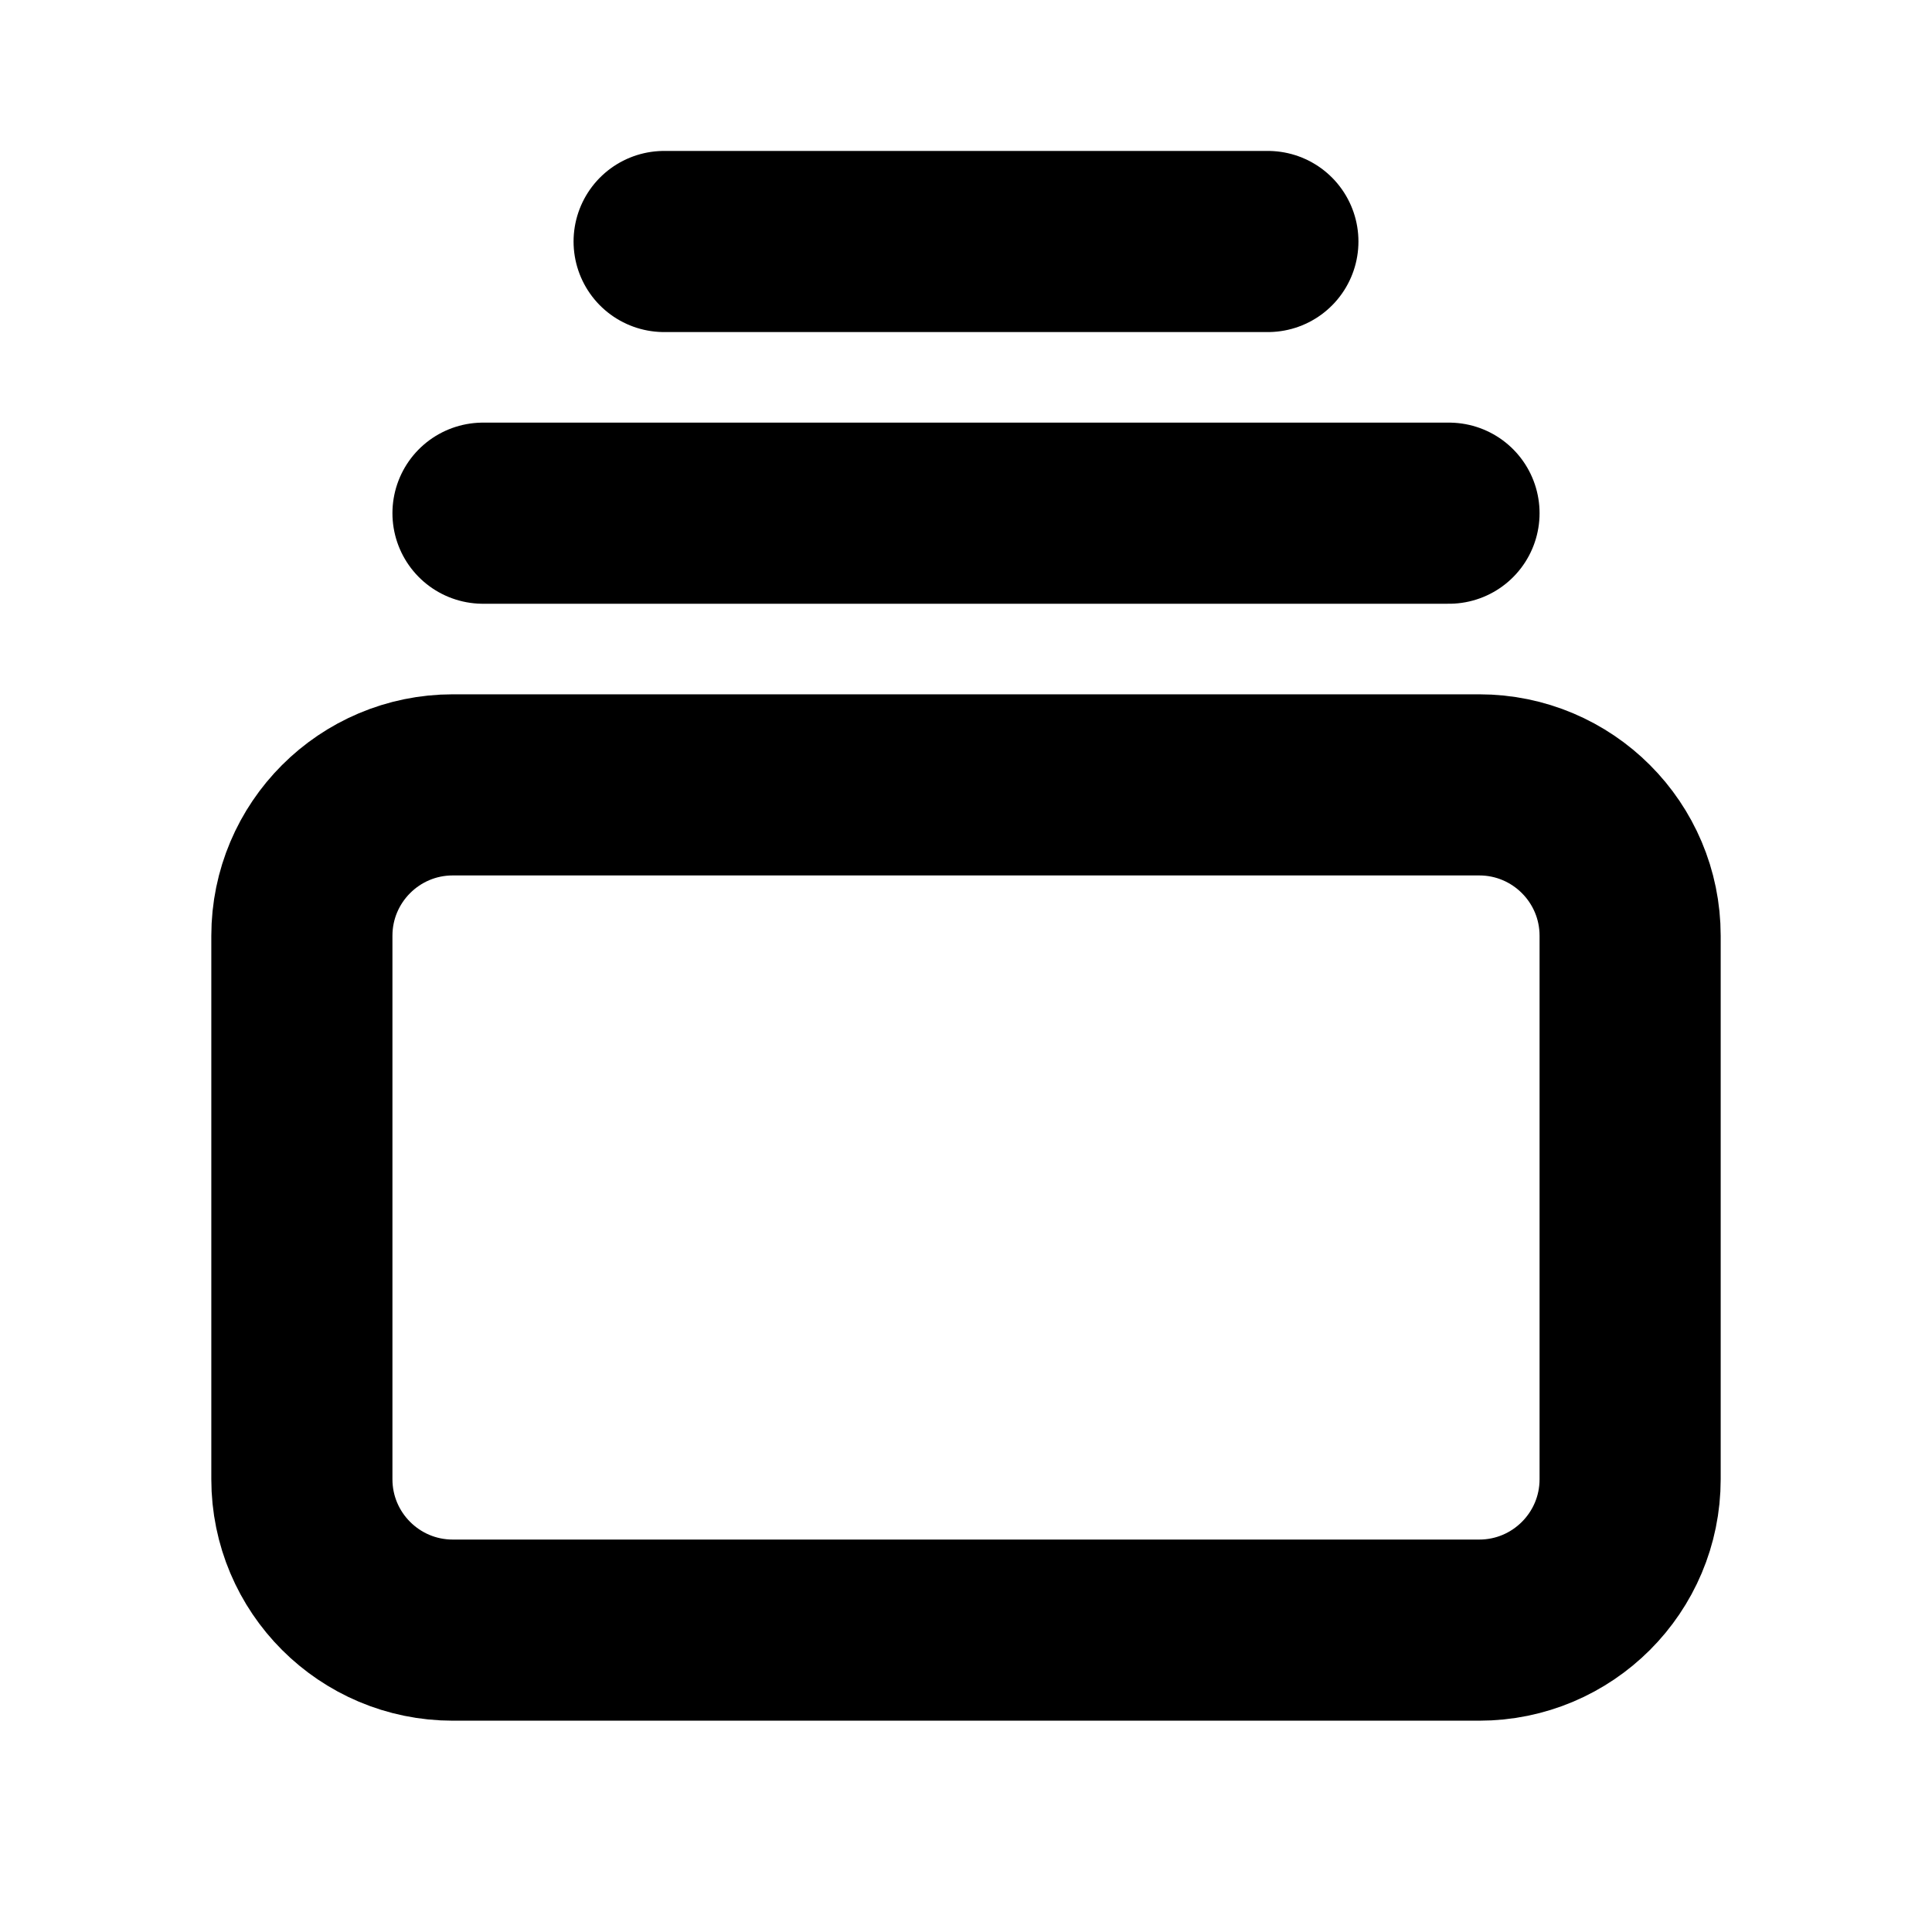
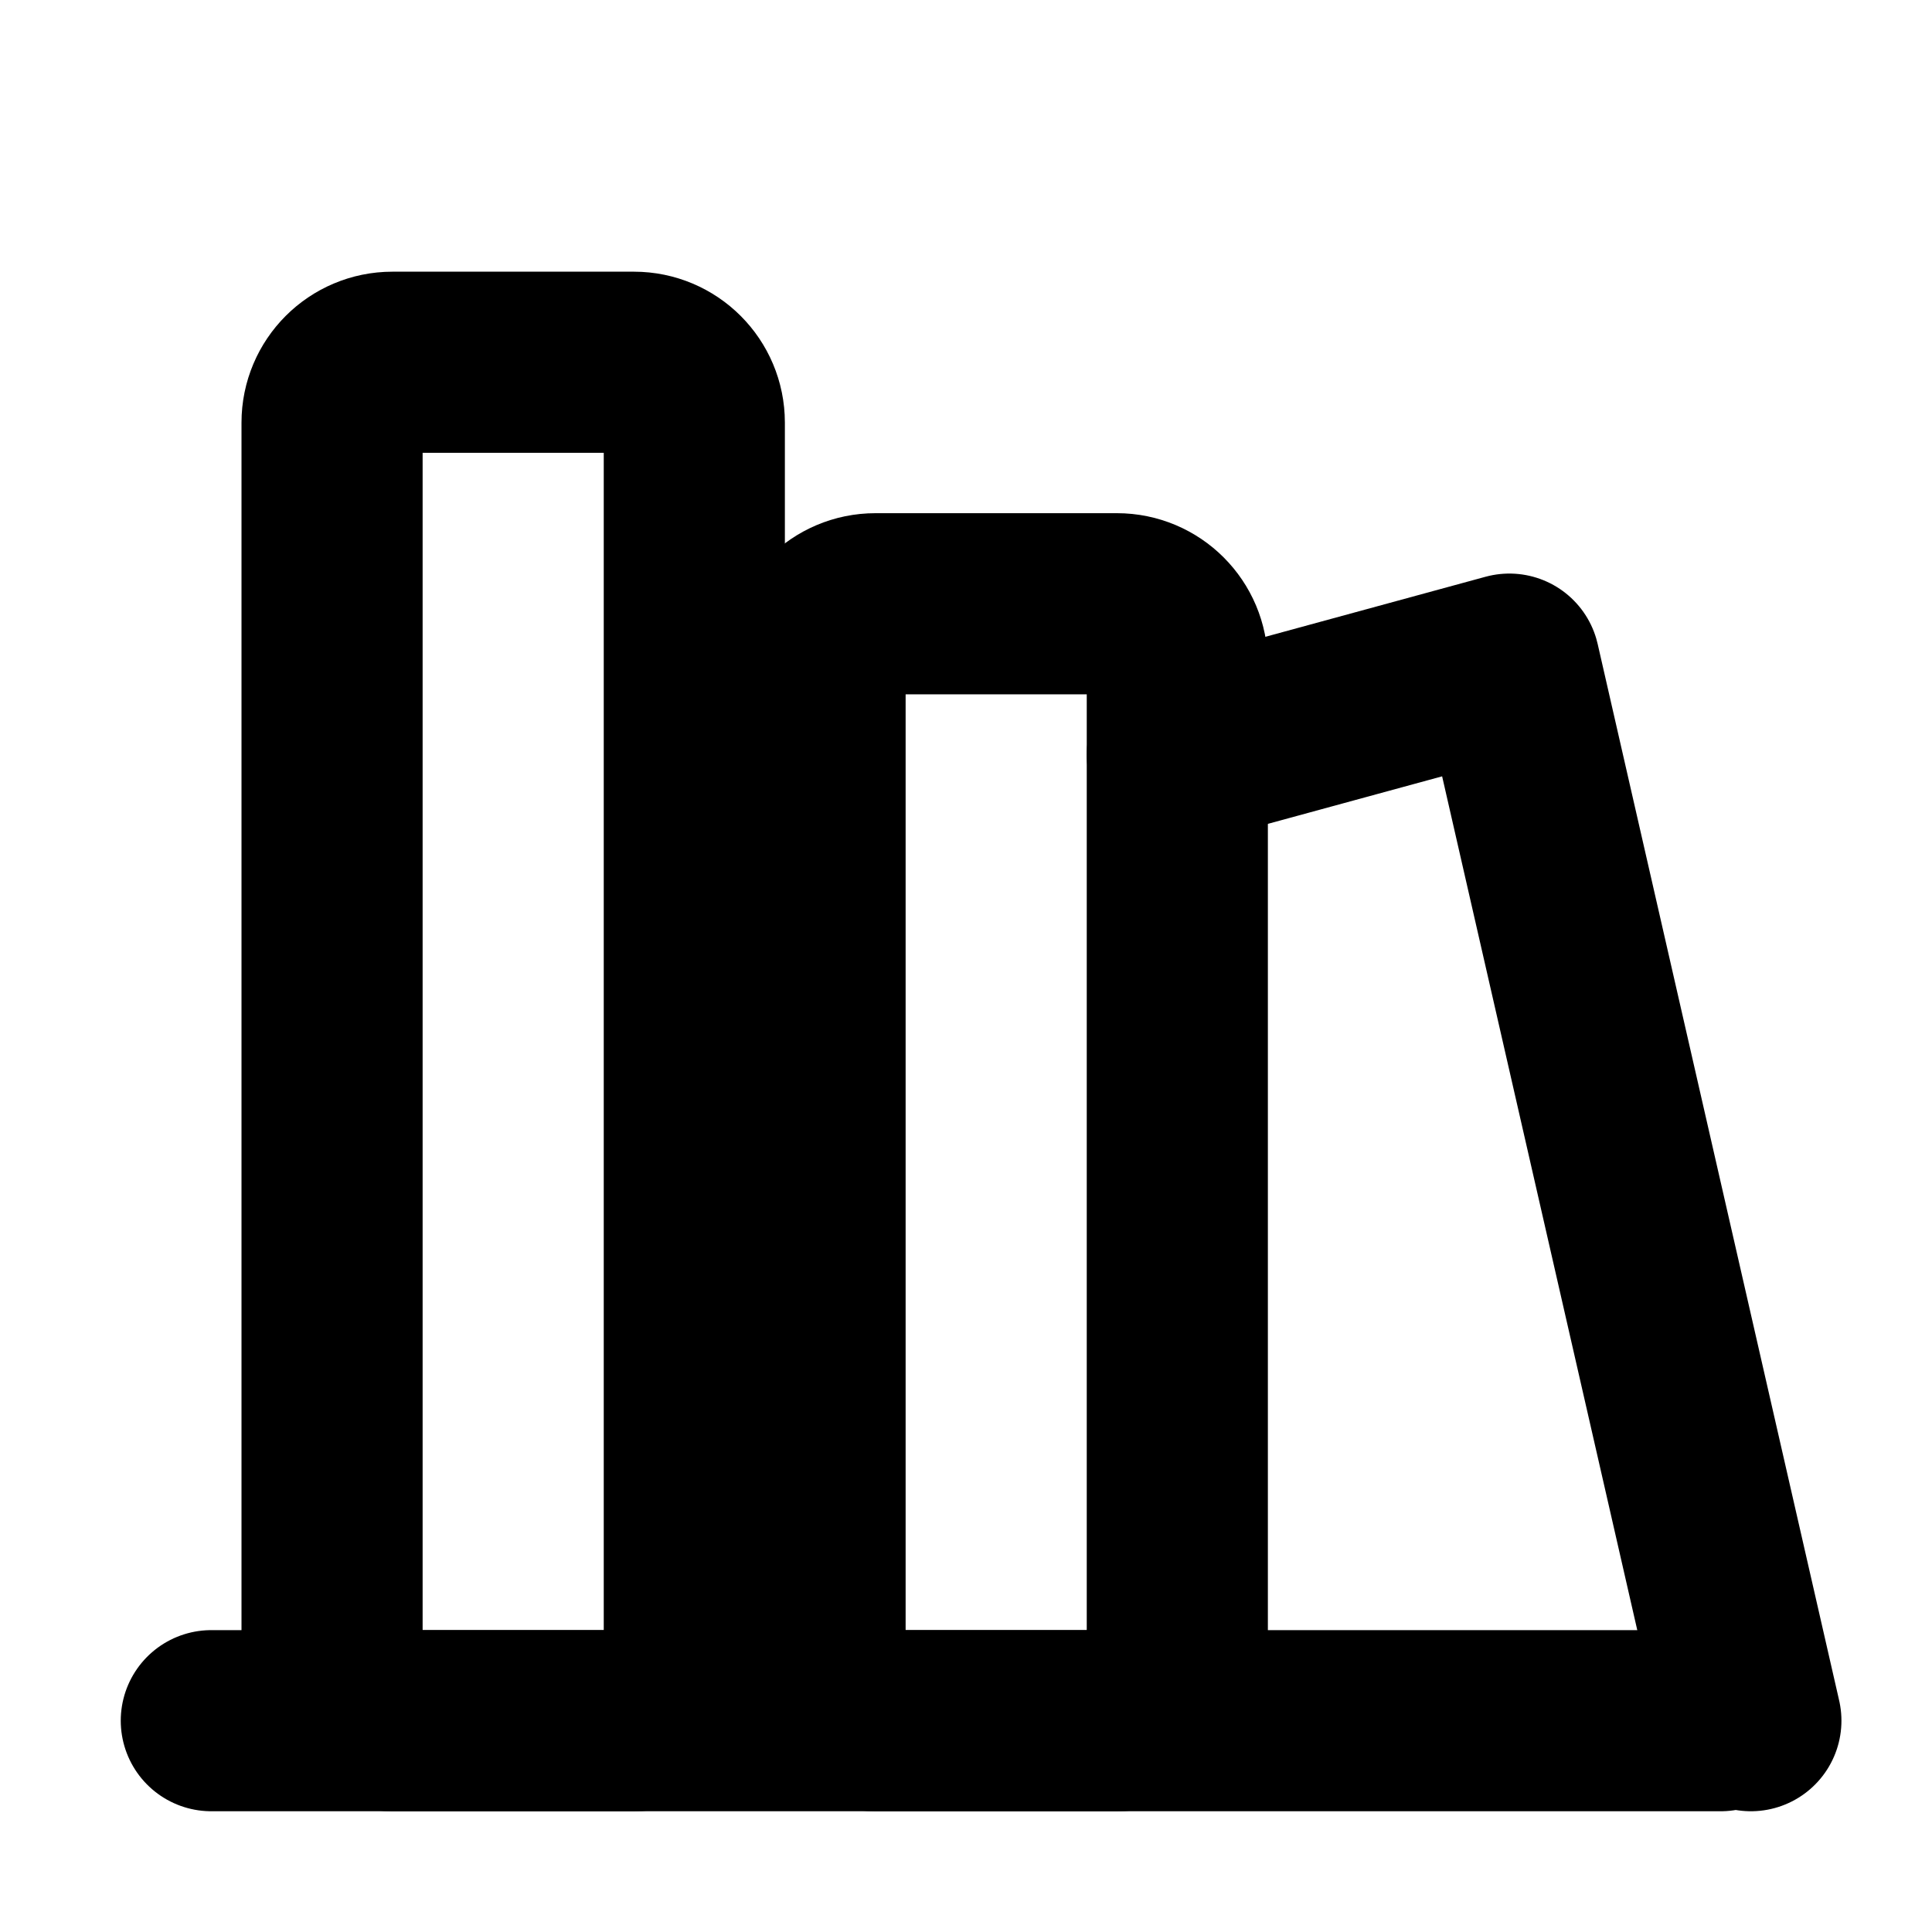
<svg xmlns="http://www.w3.org/2000/svg" viewBox="0 0 16 16" fill="none" stroke="currentColor" stroke-width="1.5" stroke-linecap="round" stroke-linejoin="round">
-   <rect x="2.5" y="6.5" width="11" height="7" rx="1.25" />
-   <path d="M4 4.25h8M5.5 2h5" />
+   <path d="M1.75 14.25h12.5" />
+   <rect x="2.75" y="3" width="3" height="11.25" rx="0.5" />
+   <rect x="6.75" y="5" width="3" height="9.25" rx="0.5" />
+   <path d="M11 6.25l2.75-.75 2 8.75" transform="translate(-1.25 0)" />
</svg>
